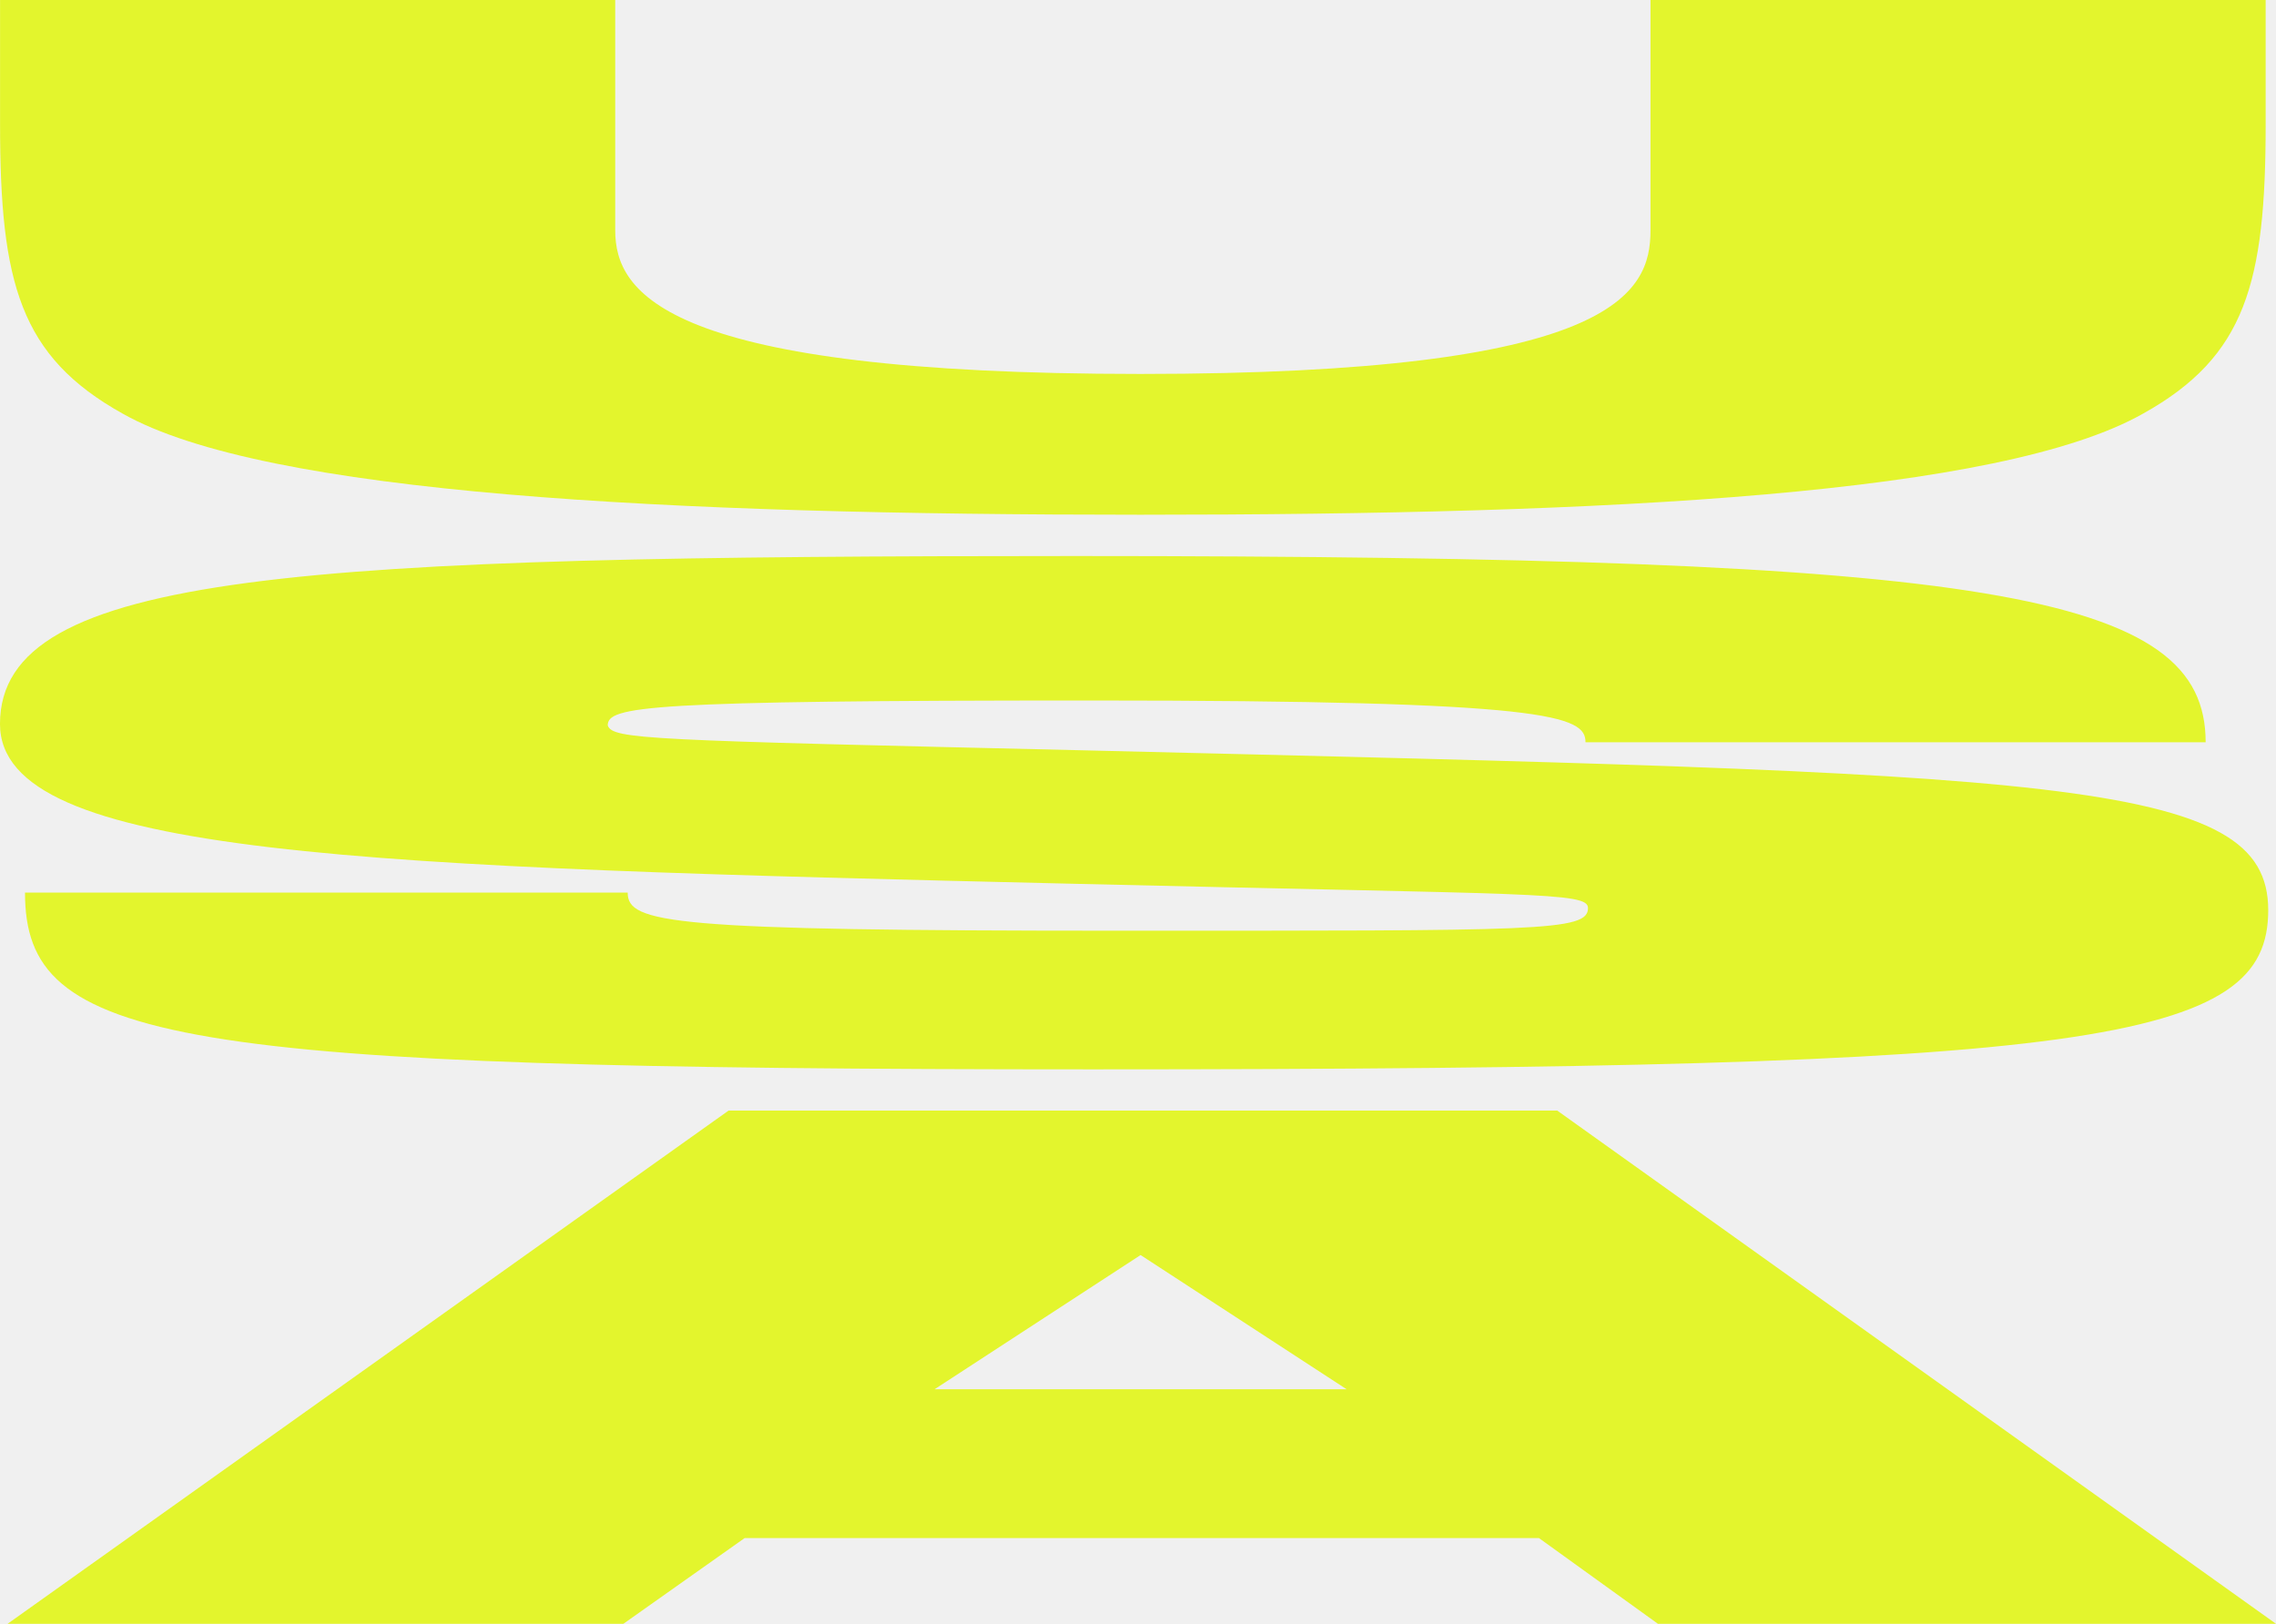
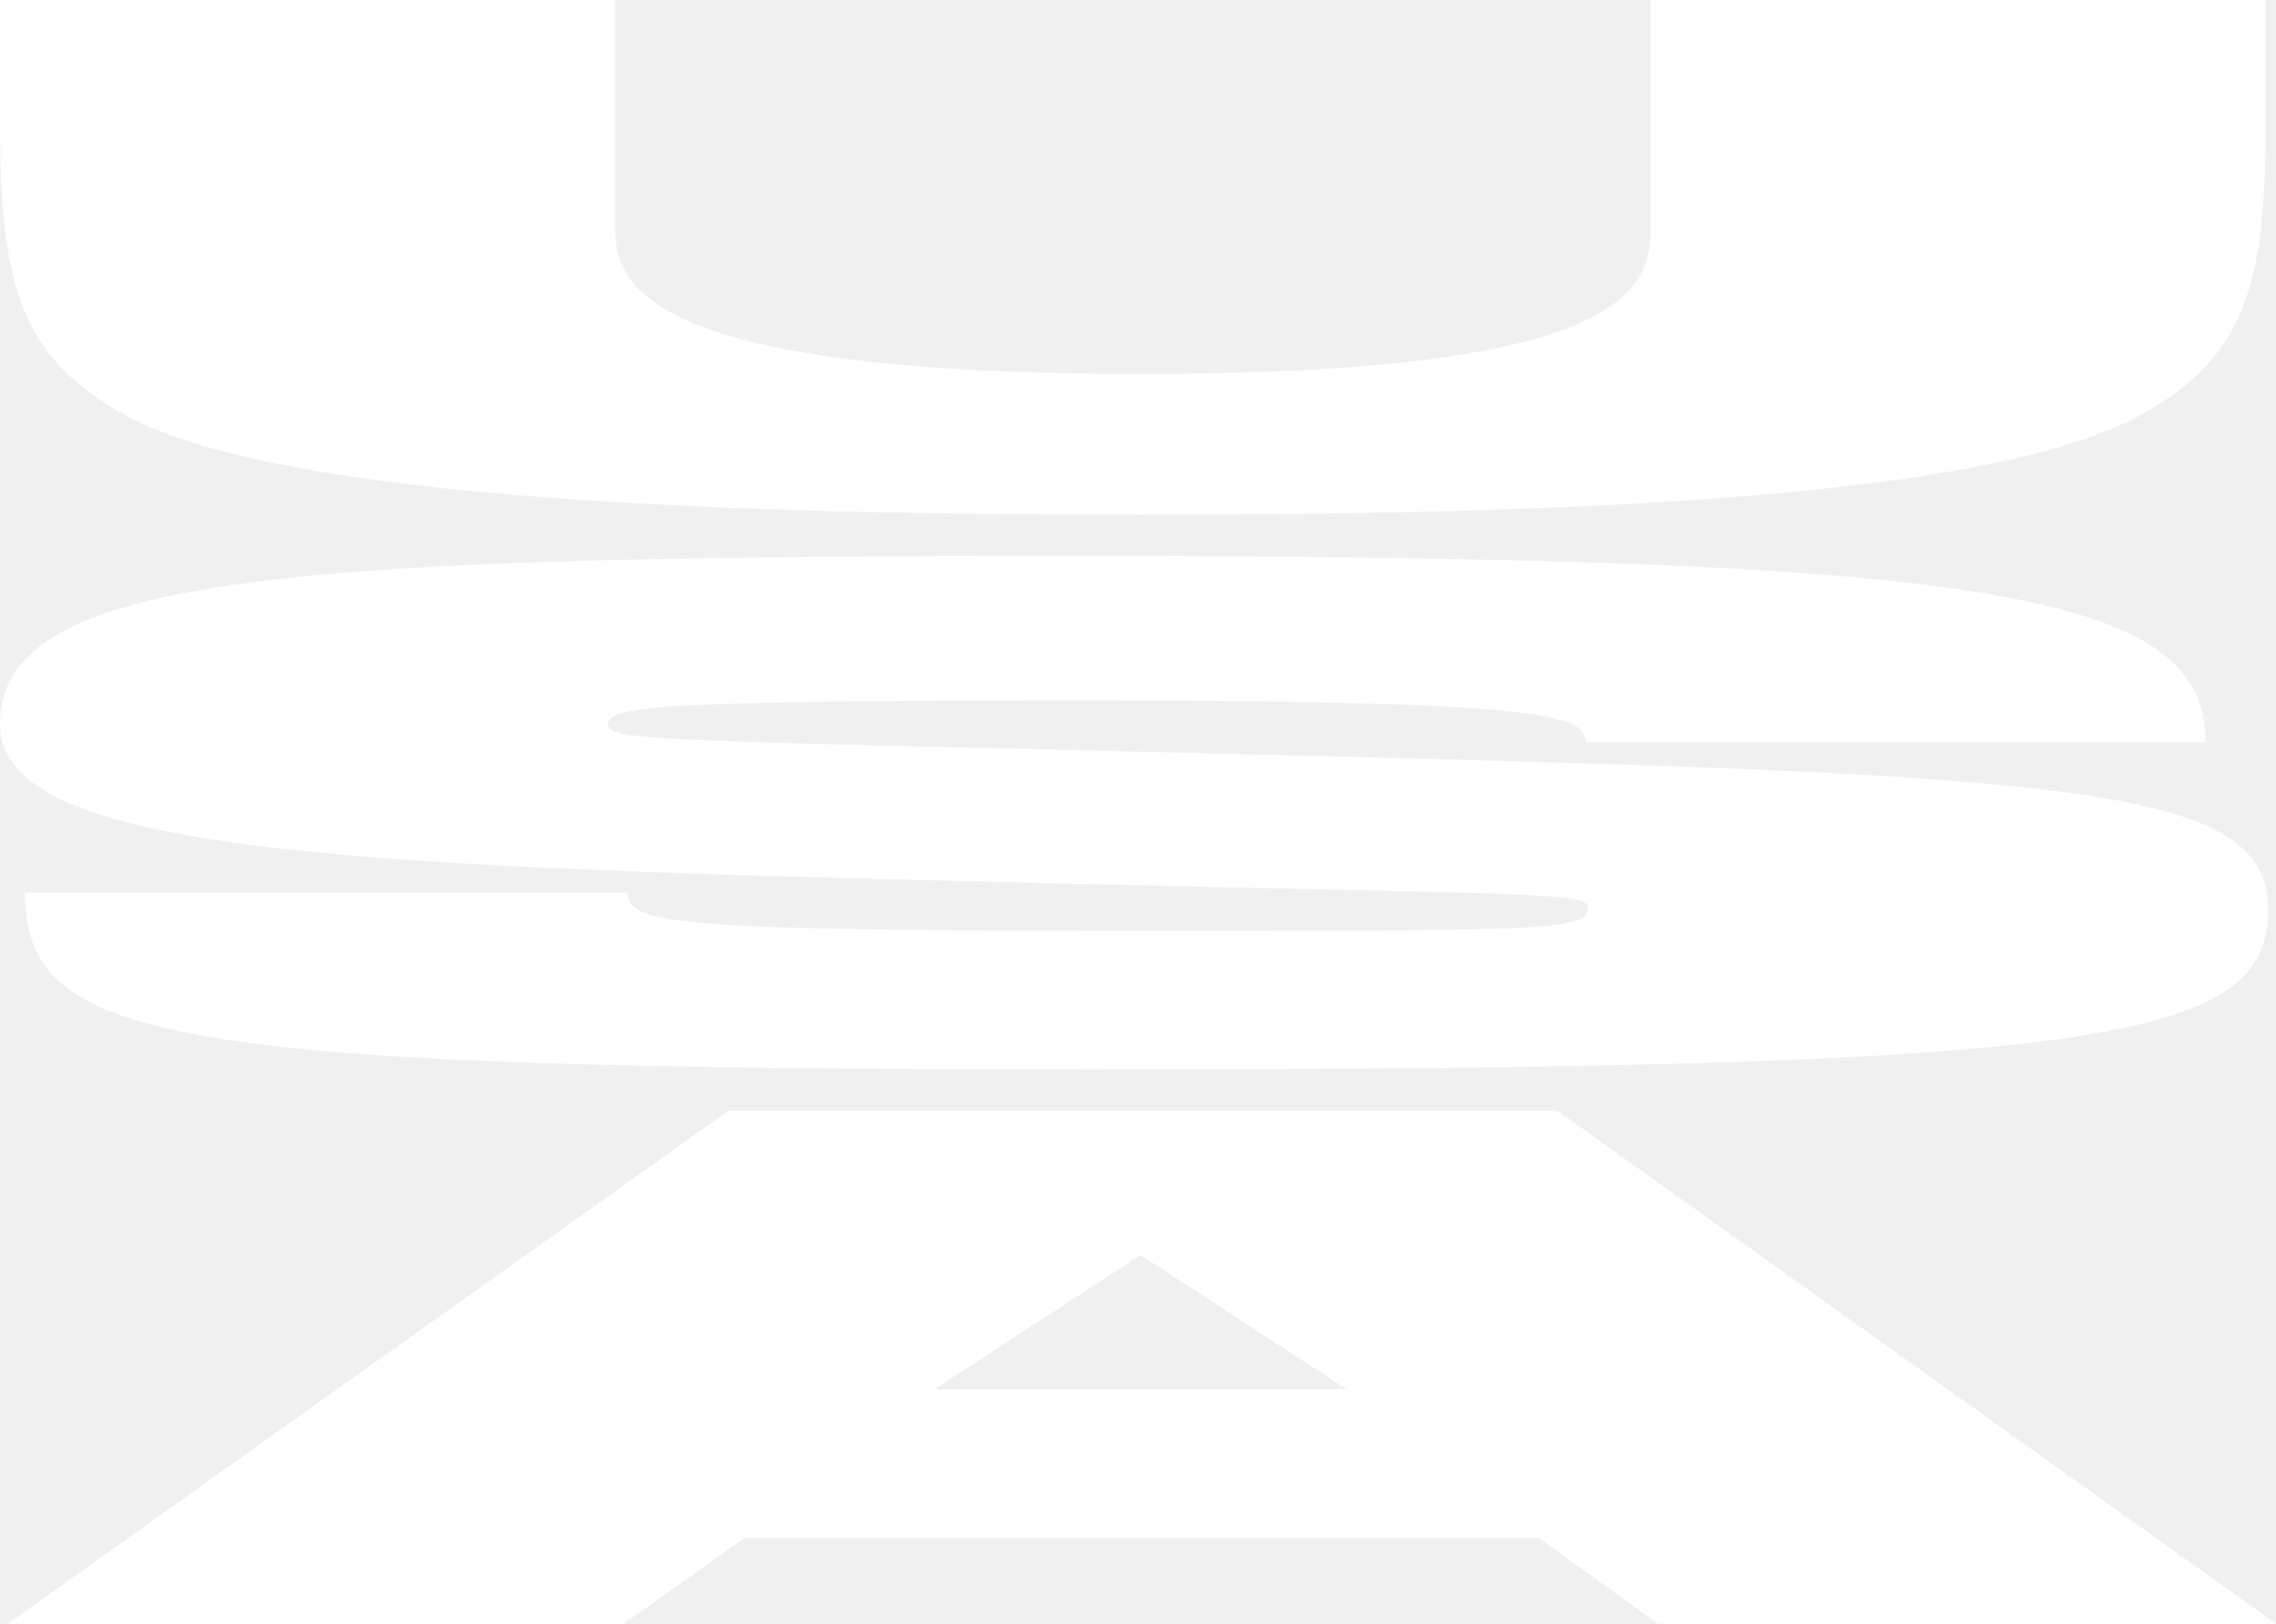
<svg xmlns="http://www.w3.org/2000/svg" width="32.847mm" height="23.438mm" viewBox="0 0 32.847 23.438" version="1.1" id="svg8">
  <style id="style833" />
  <defs id="defs2">
    <rect x="78.809" y="128.737" width="47.481" height="58.984" id="rect849" />
    <rect x="133.804" y="168.577" width="139.095" height="113.393" id="rect843" />
    <rect x="50.649" y="80.887" width="138.339" height="167.065" id="rect837" />
  </defs>
  <g id="layer1" transform="translate(-50.93419,-83.11271)">
-     <path d="m 67.392,90.542 c 6.821,0 12.415,-0.296 14.472,-1.46 1.48,-0.825 1.768,-1.884 1.768,-4.18 v -1.789 h -8.878 c 0,0 0,2.424 0,3.323 0,0.91 -0.505,2.074 -7.362,2.074 -6.857,0 -7.579,-1.164 -7.579,-2.074 0,-0.9 0,-3.323 0,-3.323 h -8.878 v 1.789 c 0,2.297 0.289,3.355 1.768,4.18 2.057,1.164 7.868,1.46 14.689,1.46 z" style="font-style:normal;font-variant:normal;font-weight:bold;font-stretch:normal;font-size:10.583px;line-height:1.25;font-family:Hanson;-inkscape-font-specification:'Hanson Bold';white-space:pre;fill:#e3f52d;fill-opacity:1;stroke-width:1.847" id="path878" />
-     <path d="m 66.453,91.138 c -11.152,0 -15.519,0.222 -15.519,2.424 0,1.916 5.233,2.064 15.519,2.307 6.641,0.159 7.399,0.116 7.399,0.349 0,0.339 -0.686,0.328 -6.785,0.328 -6.46,0 -7.074,-0.106 -7.074,-0.55 -1.083,0 -8.698,0 -8.698,0 0,2.17 2.057,2.551 15.411,2.551 14.508,0 16.963,-0.392 16.963,-2.297 0,-1.916 -3.032,-1.968 -17.071,-2.307 -6.352,-0.148 -6.821,-0.159 -6.893,-0.36 0,-0.275 0.541,-0.36 6.965,-0.36 6.641,0 7.146,0.222 7.146,0.603 1.444,0 8.95,0 8.95,0 0,-2.148 -3.068,-2.688 -16.313,-2.688 z" style="font-style:normal;font-variant:normal;font-weight:bold;font-stretch:normal;font-size:10.583px;line-height:1.25;font-family:Hanson;-inkscape-font-specification:'Hanson Bold';white-space:pre;fill:#e3f52d;fill-opacity:1;stroke-width:1.847" id="path880" />
-     <path d="M 73.408,99.142 H 61.449 l -10.406,7.408 h 8.887 l 1.751,-1.238 h 11.463 l 1.718,1.238 h 8.92 z m -8.986,4.022 2.973,-1.937 2.973,1.937 z" style="font-style:normal;font-variant:normal;font-weight:bold;font-stretch:normal;font-size:10.583px;line-height:1.25;font-family:Hanson;-inkscape-font-specification:'Hanson Bold';white-space:pre;fill:#e3f52d;fill-opacity:1;stroke-width:1.767" id="path882" />
-     <text xml:space="preserve" id="text841" style="font-weight:bold;font-size:10.583px;line-height:1.25;font-family:sans-serif;-inkscape-font-specification:'sans-serif Bold';white-space:pre;shape-inside:url(#rect843);fill:#e3f52d;fill-opacity:1;" transform="matrix(3.410149,0,0,1,-122.7589,0)" />
-     <text xml:space="preserve" id="text847" style="font-weight:bold;font-size:10.583px;line-height:1.25;font-family:'GT Super Display Trial';-inkscape-font-specification:'GT Super Display Trial Bold';white-space:pre;shape-inside:url(#rect849);fill:#e3f52d;fill-opacity:1;" transform="matrix(3.410149,0,0,1,-122.7589,0)" />
+     <path d="m 67.392,90.542 c 6.821,0 12.415,-0.296 14.472,-1.46 1.48,-0.825 1.768,-1.884 1.768,-4.18 v -1.789 h -8.878 c 0,0 0,2.424 0,3.323 0,0.91 -0.505,2.074 -7.362,2.074 -6.857,0 -7.579,-1.164 -7.579,-2.074 0,-0.9 0,-3.323 0,-3.323 h -8.878 v 1.789 c 0,2.297 0.289,3.355 1.768,4.18 2.057,1.164 7.868,1.46 14.689,1.46 z" style="font-style:normal;font-variant:normal;font-weight:bold;font-stretch:normal;font-size:10.583px;line-height:1.25;font-family:Hanson;-inkscape-font-specification:'Hanson Bold';white-space:pre;fill:#ffffff;fill-opacity:1;stroke-width:1.847" id="path878" />
+     <path d="m 66.453,91.138 c -11.152,0 -15.519,0.222 -15.519,2.424 0,1.916 5.233,2.064 15.519,2.307 6.641,0.159 7.399,0.116 7.399,0.349 0,0.339 -0.686,0.328 -6.785,0.328 -6.46,0 -7.074,-0.106 -7.074,-0.55 -1.083,0 -8.698,0 -8.698,0 0,2.17 2.057,2.551 15.411,2.551 14.508,0 16.963,-0.392 16.963,-2.297 0,-1.916 -3.032,-1.968 -17.071,-2.307 -6.352,-0.148 -6.821,-0.159 -6.893,-0.36 0,-0.275 0.541,-0.36 6.965,-0.36 6.641,0 7.146,0.222 7.146,0.603 1.444,0 8.95,0 8.95,0 0,-2.148 -3.068,-2.688 -16.313,-2.688 z" style="font-style:normal;font-variant:normal;font-weight:bold;font-stretch:normal;font-size:10.583px;line-height:1.25;font-family:Hanson;-inkscape-font-specification:'Hanson Bold';white-space:pre;fill:#ffffff;fill-opacity:1;stroke-width:1.847" id="path880" />
+     <path d="M 73.408,99.142 H 61.449 l -10.406,7.408 h 8.887 l 1.751,-1.238 h 11.463 l 1.718,1.238 h 8.92 z m -8.986,4.022 2.973,-1.937 2.973,1.937 z" style="font-style:normal;font-variant:normal;font-weight:bold;font-stretch:normal;font-size:10.583px;line-height:1.25;font-family:Hanson;-inkscape-font-specification:'Hanson Bold';white-space:pre;fill:#ffffff;fill-opacity:1;stroke-width:1.767" id="path882" />
+     <text xml:space="preserve" id="text841" style="font-weight:bold;font-size:10.583px;line-height:1.25;font-family:sans-serif;-inkscape-font-specification:'sans-serif Bold';white-space:pre;shape-inside:url(#rect843);fill:#ffffff;fill-opacity:1;" transform="matrix(3.410149,0,0,1,-122.7589,0)" />
+     <text xml:space="preserve" id="text847" style="font-weight:bold;font-size:10.583px;line-height:1.25;font-family:'GT Super Display Trial';-inkscape-font-specification:'GT Super Display Trial Bold';white-space:pre;shape-inside:url(#rect849);fill:#ffffff;fill-opacity:1;" transform="matrix(3.410149,0,0,1,-122.7589,0)" />
  </g>
</svg>
